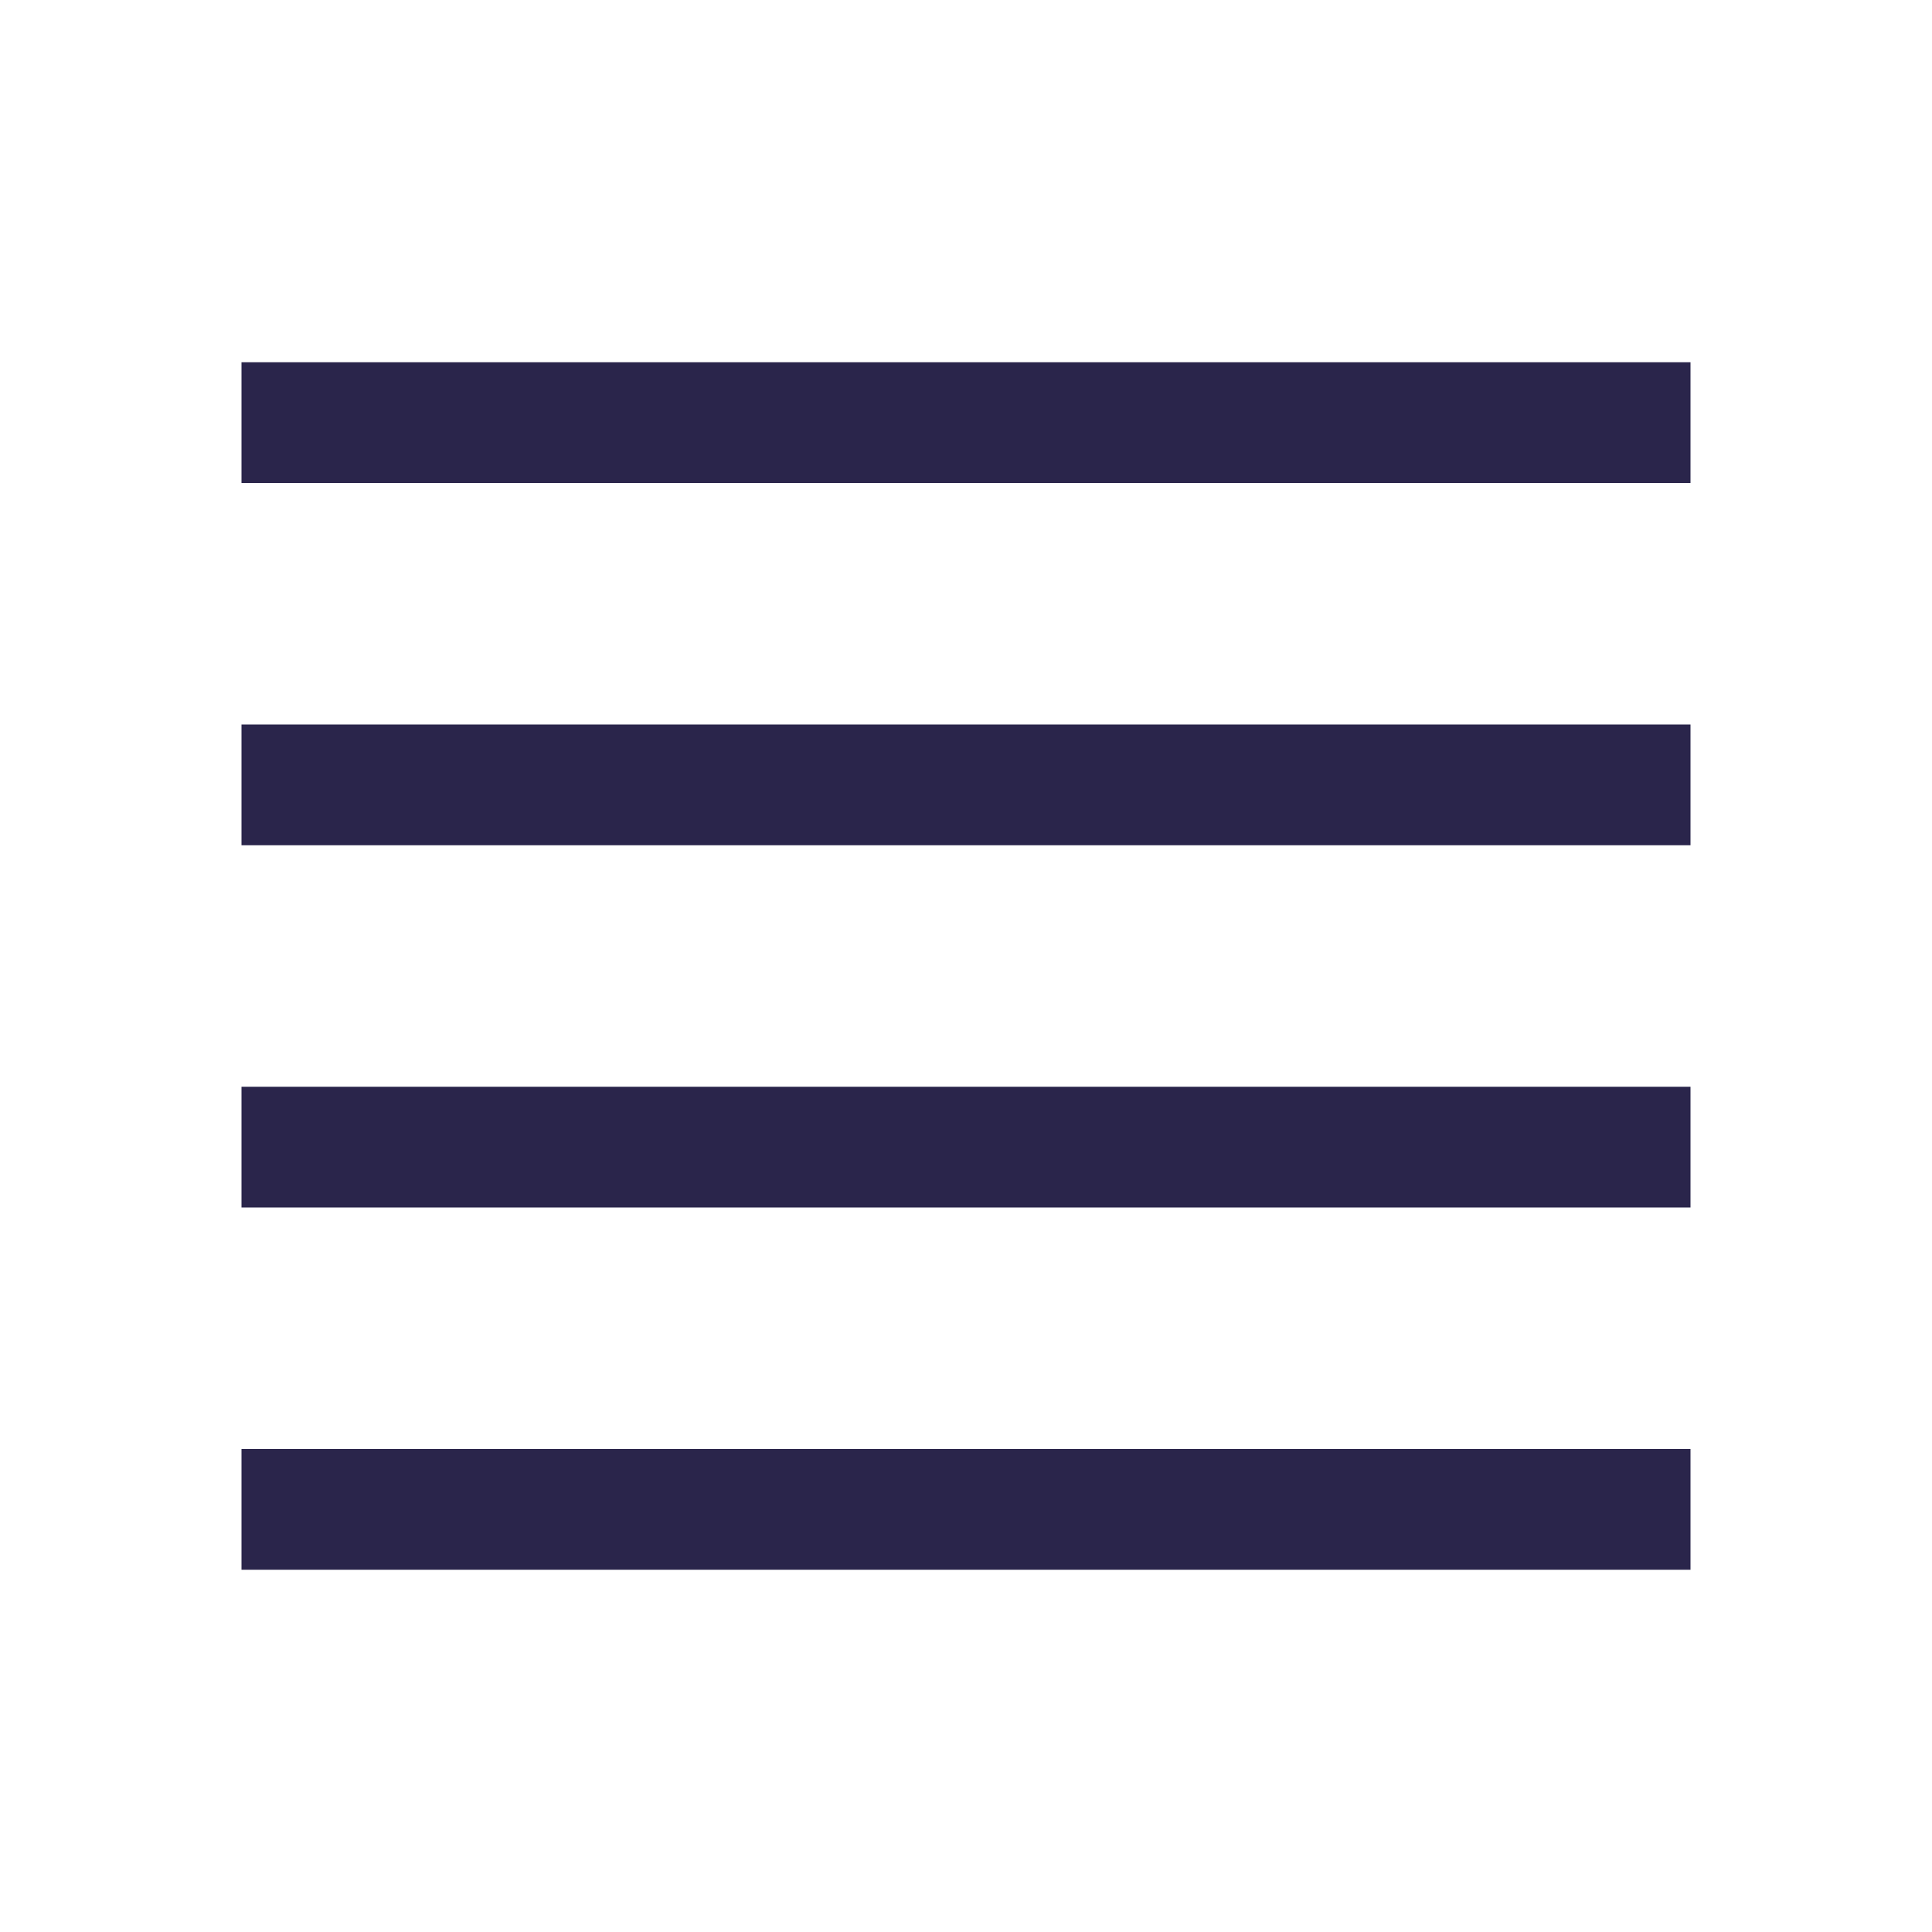
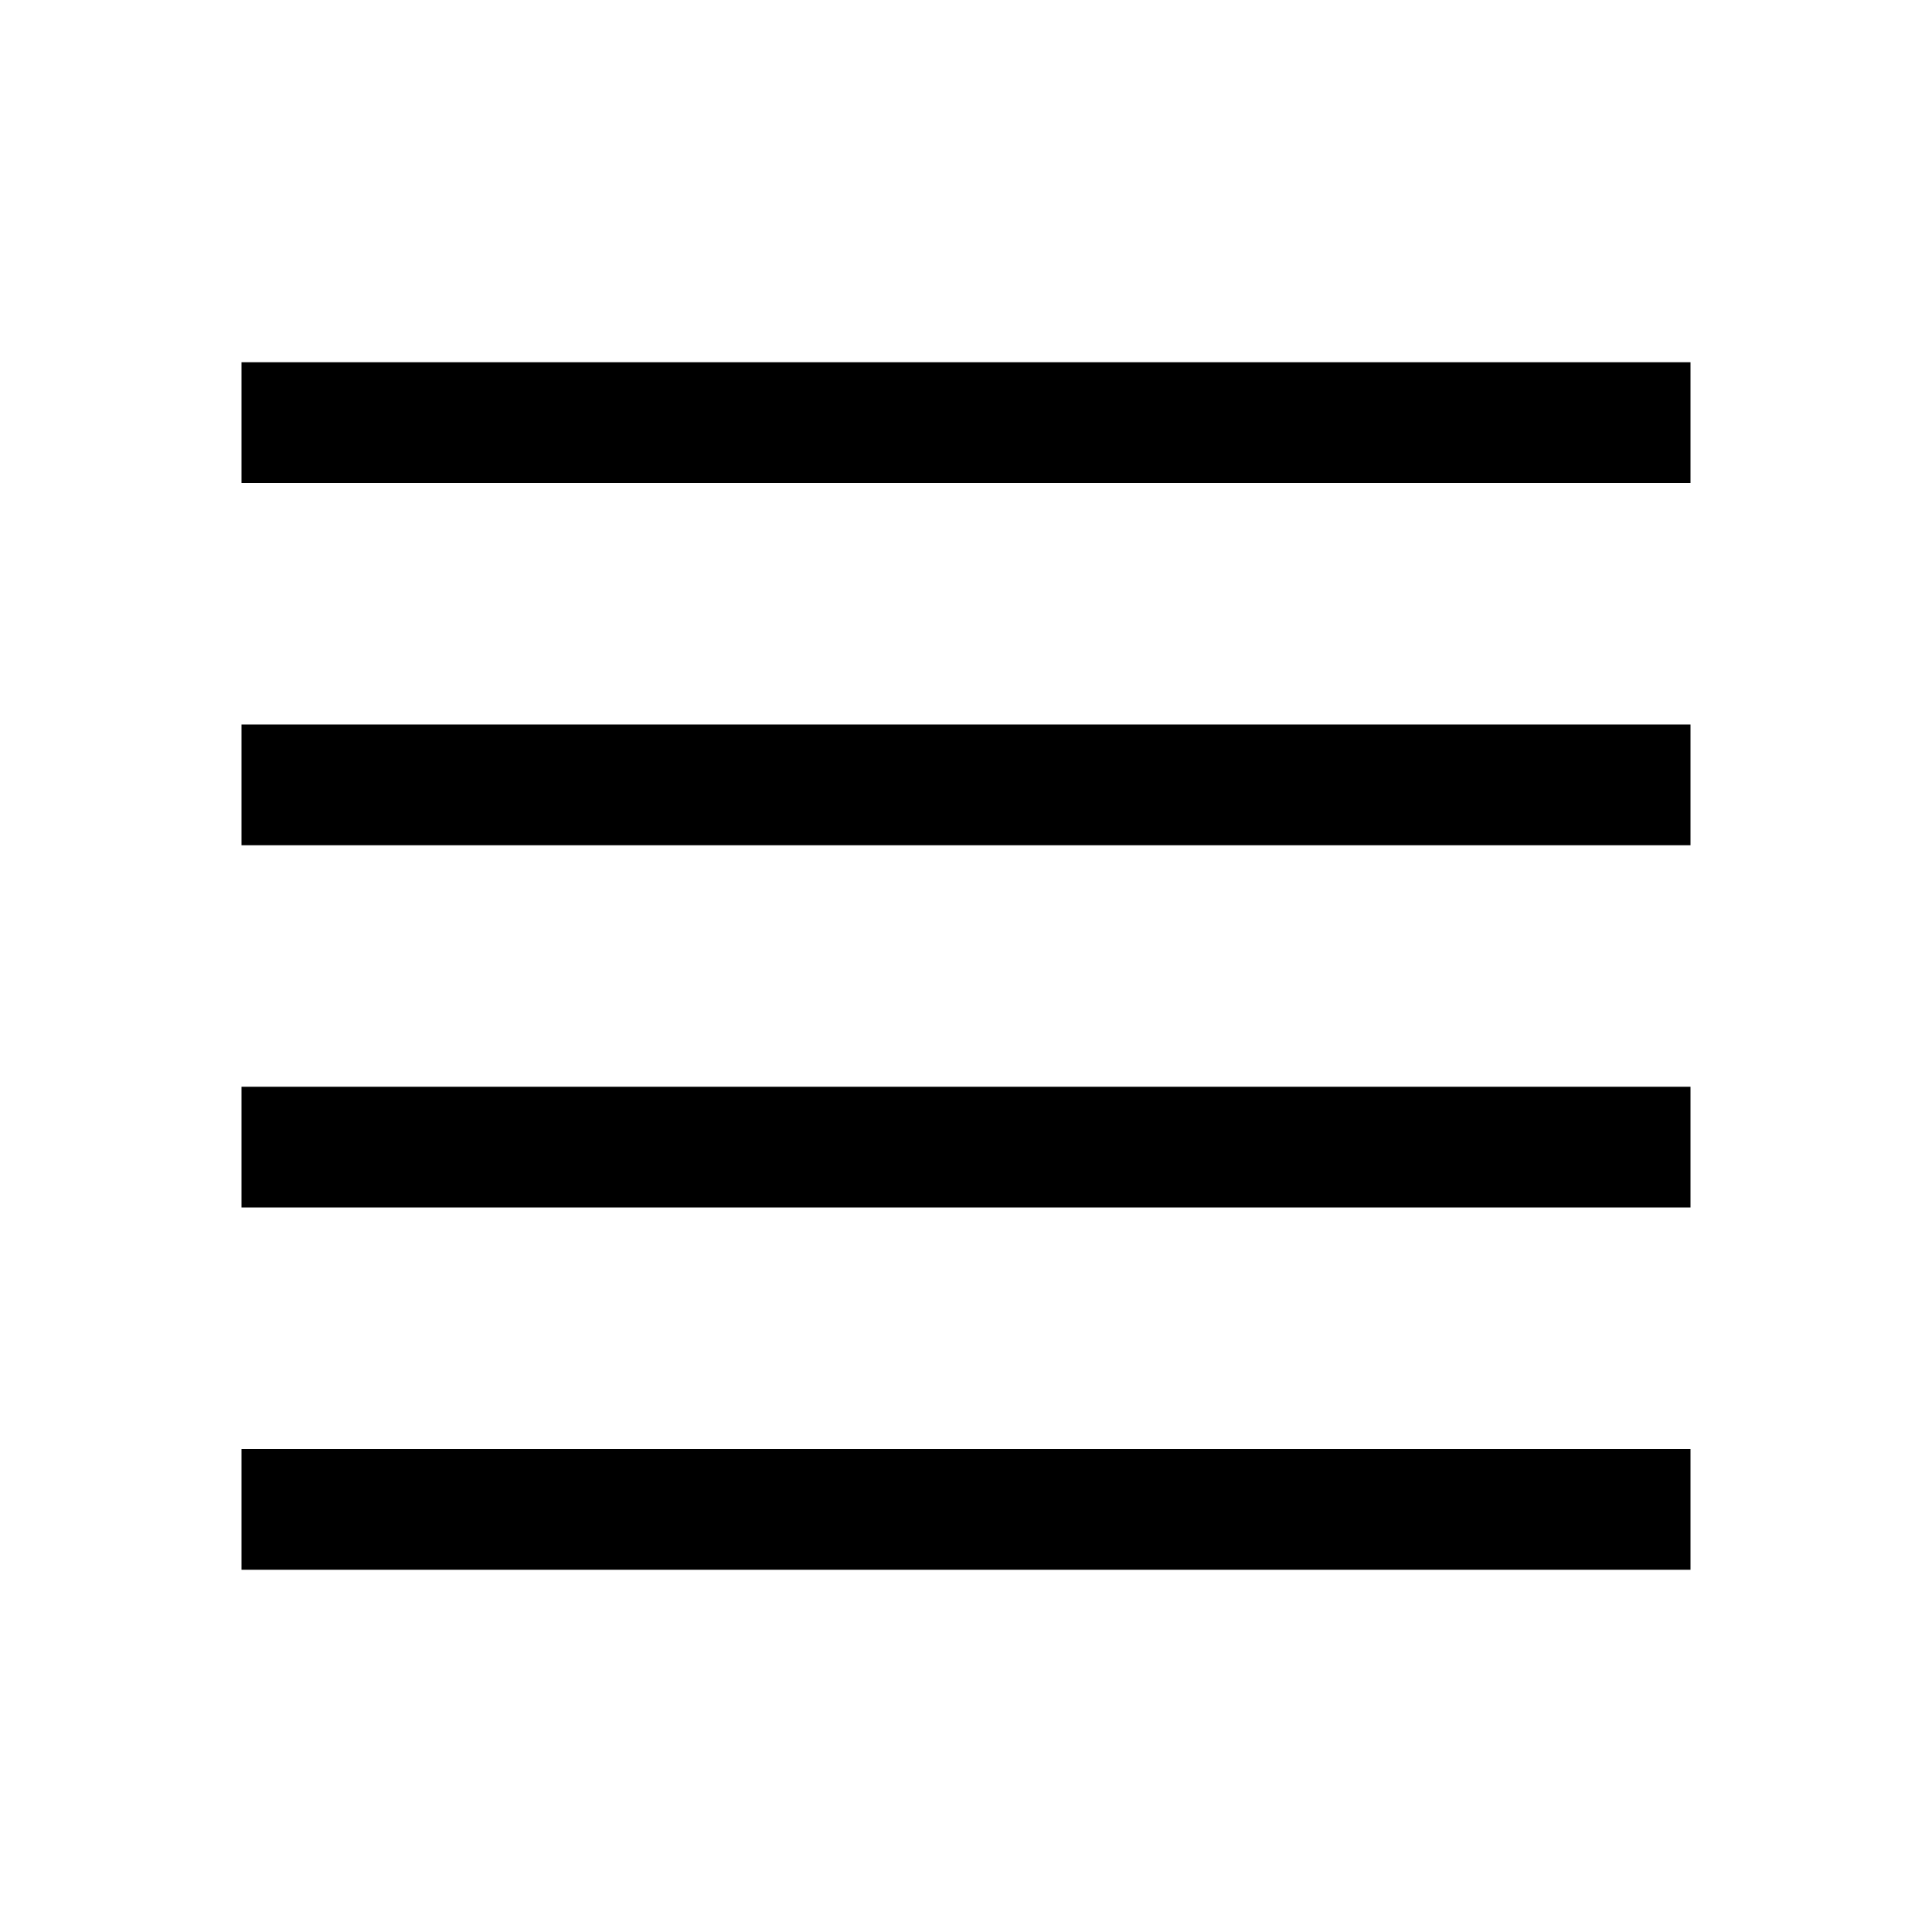
<svg xmlns="http://www.w3.org/2000/svg" width="1em" height="1em" viewBox="0 0 24 24" fill="none">
  <rect width="24" height="24" fill="none" style="mix-blend-mode:multiply" />
-   <path d="M21 4.5H3V6H21V4.5Z" fill="#2A254B" />
-   <path d="M21 18H3V19.5H21V18Z" fill="#2A254B" />
-   <path d="M21 9H3V10.5H21V9Z" fill="#2A254B" />
-   <path d="M21 13.5H3V15H21V13.5Z" fill="#2A254B" />
+   <path d="M21 4.5H3V6H21V4.5Z" fill="currentColor" />
+   <path d="M21 18H3V19.5H21V18Z" fill="currentColor" />
+   <path d="M21 9H3V10.5H21V9Z" fill="currentColor" />
+   <path d="M21 13.5H3V15H21V13.5Z" fill="currentColor" />
</svg>
